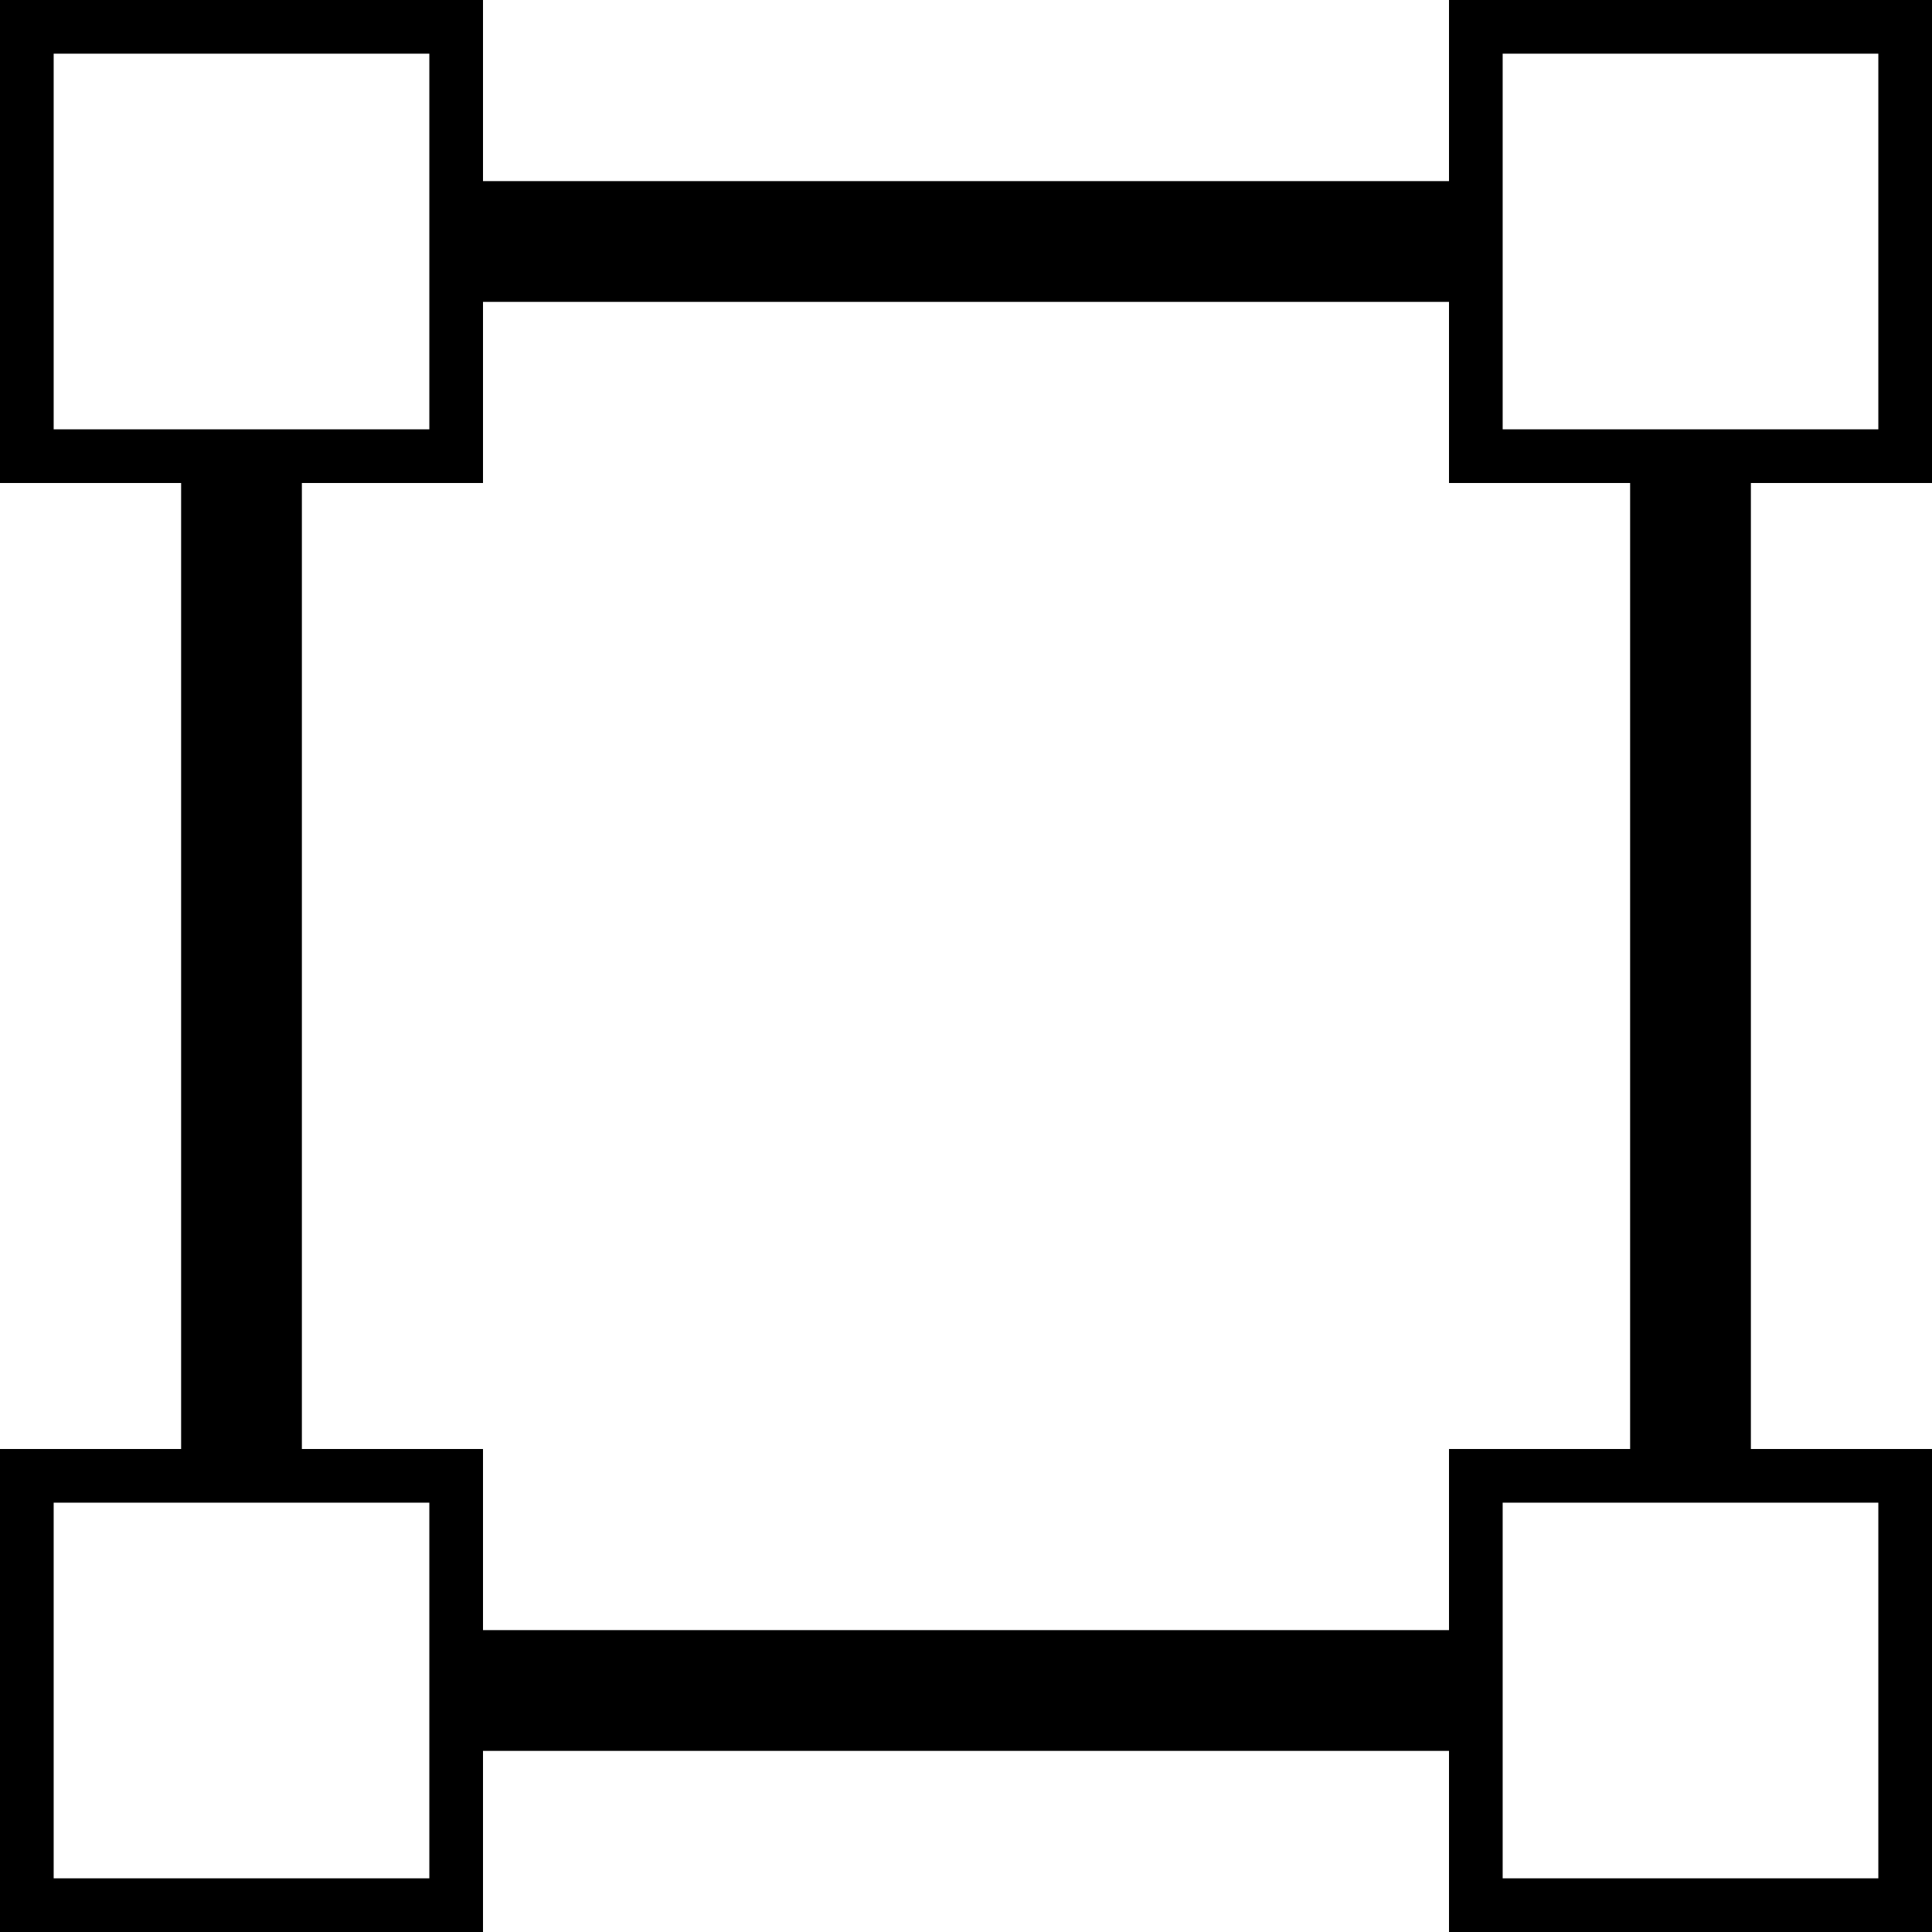
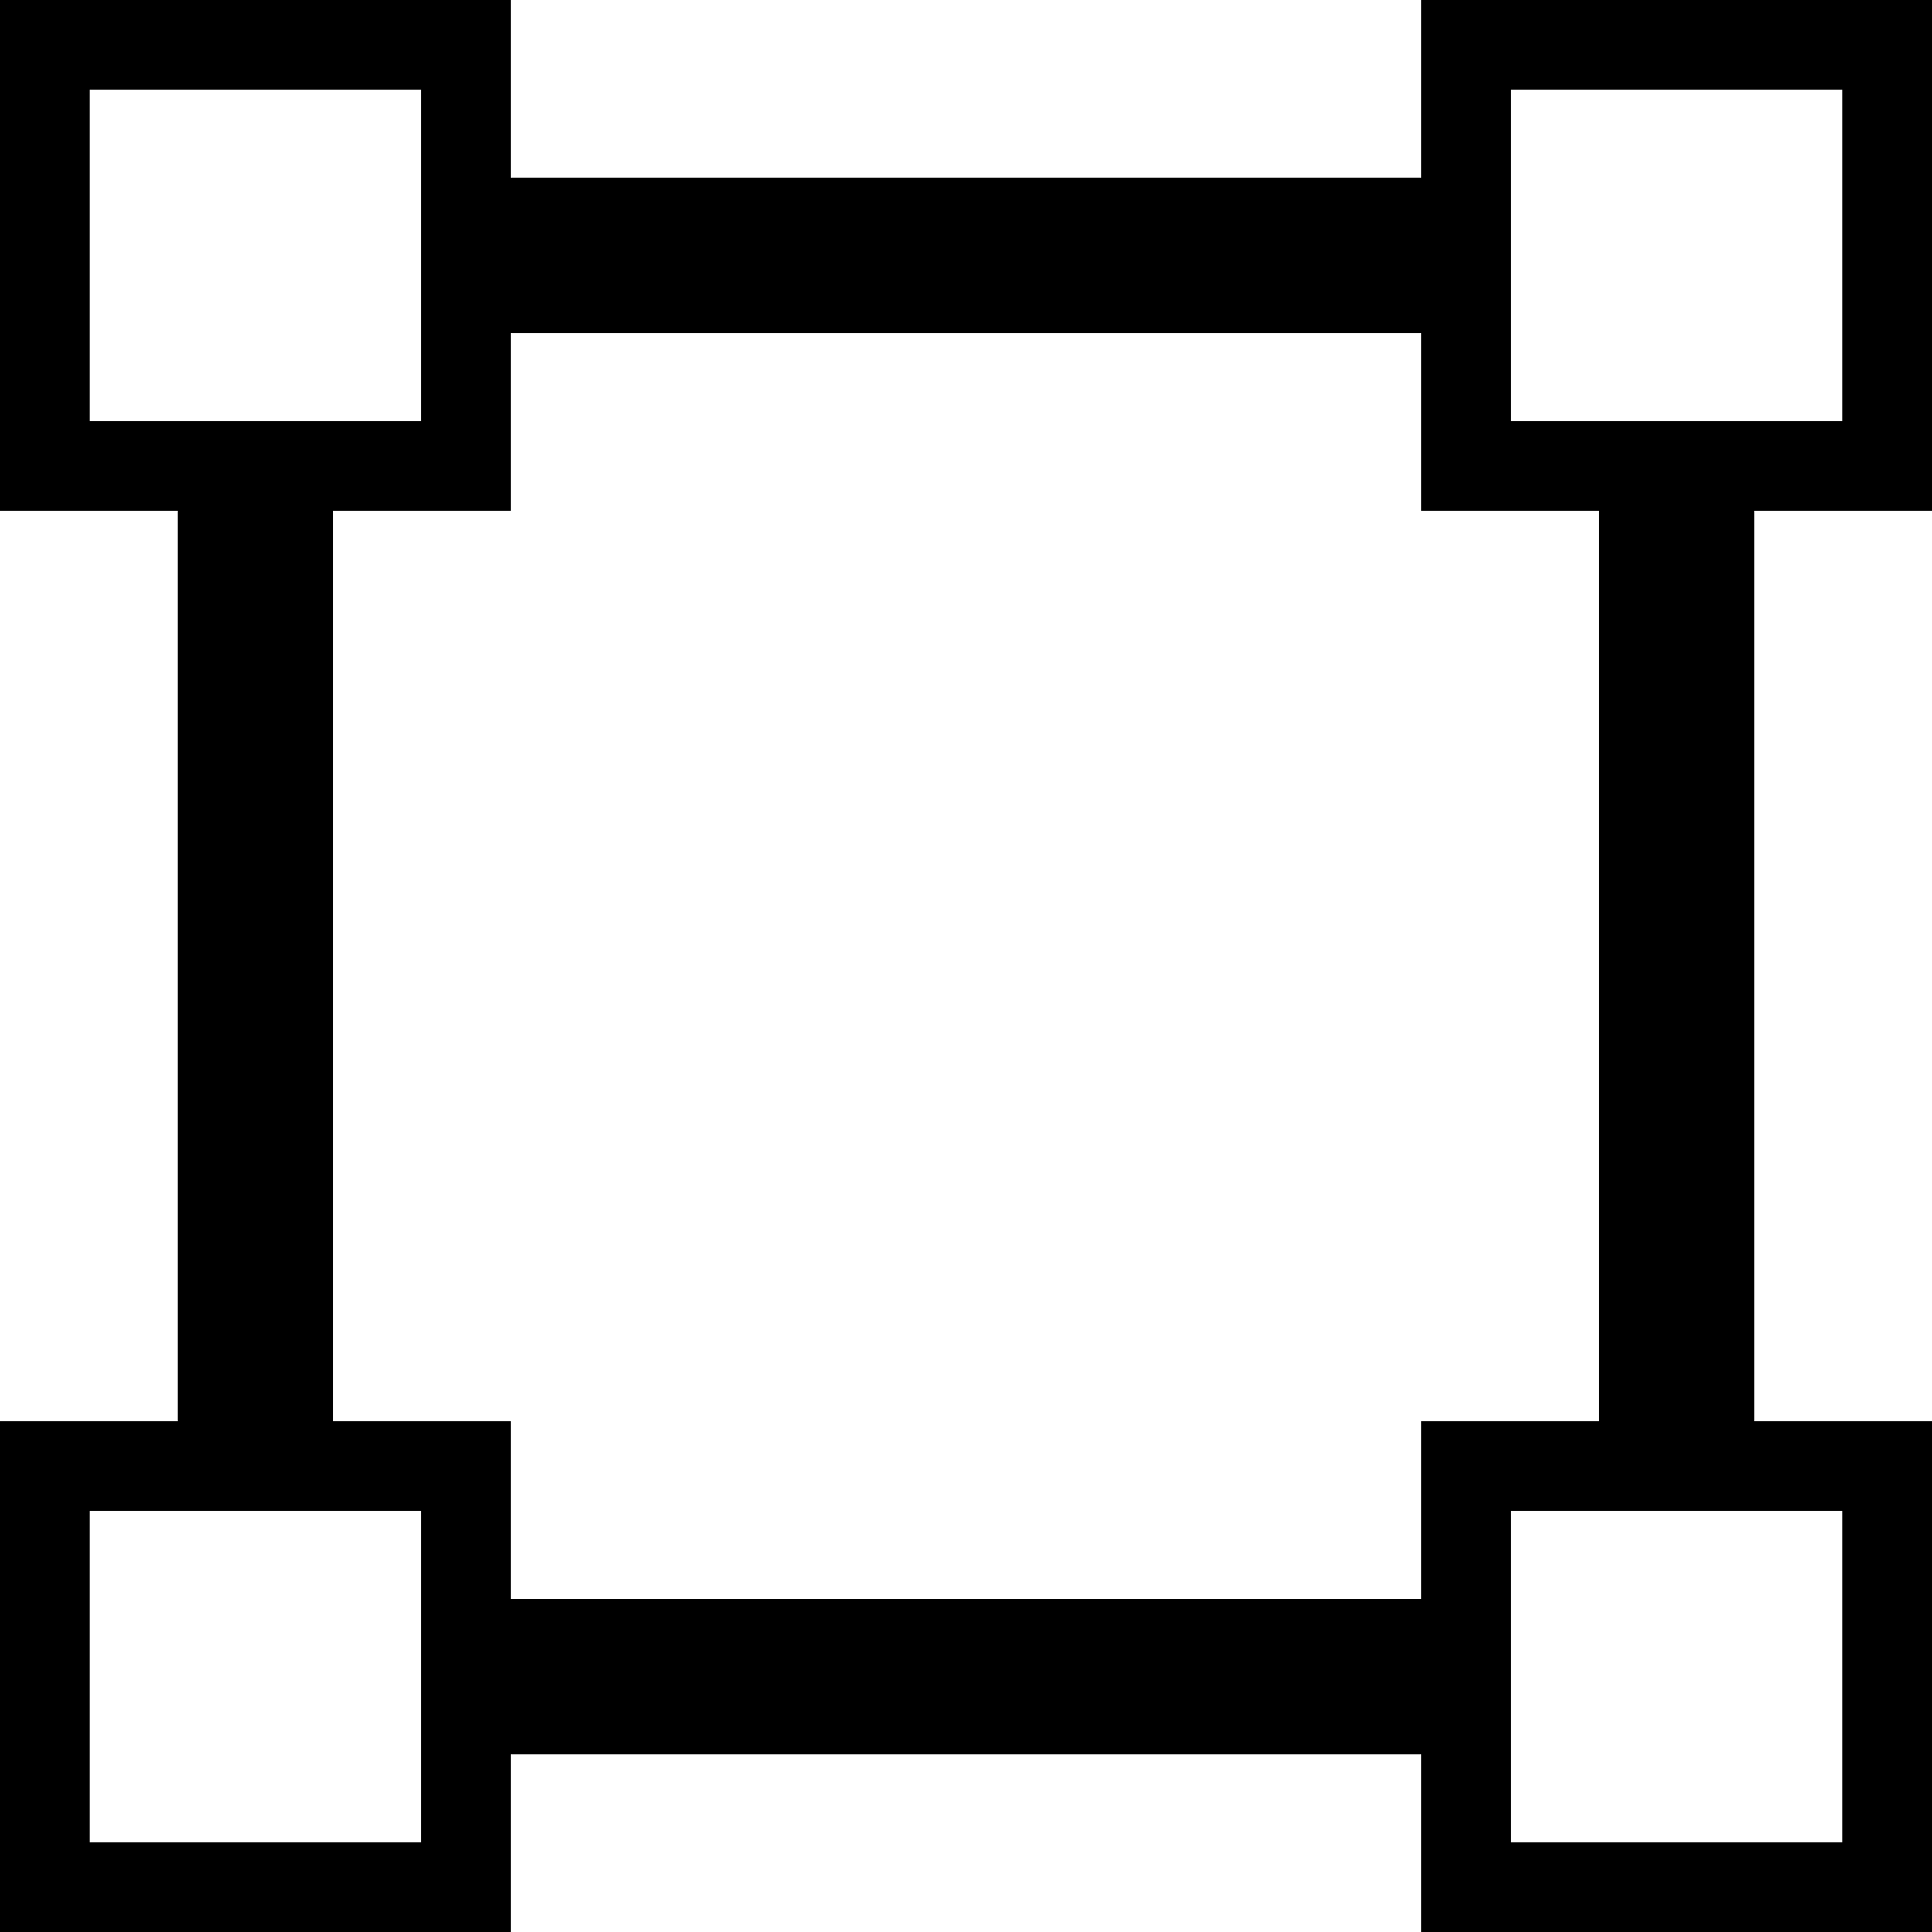
<svg xmlns="http://www.w3.org/2000/svg" width="1024" height="1024" viewBox="0 0 1024 1024" id="svg3353" version="1.1">
  <defs id="defs3355" />
  <g id="layer1" transform="translate(0,-28.36216)">
-     <path style="color:#000000;font-style:normal;font-variant:normal;font-weight:normal;font-stretch:normal;font-size:medium;line-height:normal;font-family:sans-serif;font-variant-ligatures:normal;font-variant-position:normal;font-variant-caps:normal;font-variant-numeric:normal;font-variant-alternates:normal;font-feature-settings:normal;text-indent:0;text-align:start;text-decoration:none;text-decoration-line:none;text-decoration-style:solid;text-decoration-color:#000000;letter-spacing:normal;word-spacing:normal;text-transform:none;writing-mode:lr-tb;direction:ltr;text-orientation:mixed;dominant-baseline:auto;baseline-shift:baseline;text-anchor:start;white-space:normal;shape-padding:0;clip-rule:nonzero;display:inline;overflow:visible;visibility:visible;opacity:1;isolation:auto;mix-blend-mode:normal;color-interpolation:sRGB;color-interpolation-filters:linearRGB;solid-color:#000000;solid-opacity:1;vector-effect:none;fill:#000000;fill-opacity:1;fill-rule:nonzero;stroke:none;stroke-width:28.444;stroke-linecap:round;stroke-linejoin:miter;stroke-miterlimit:4;stroke-dasharray:none;stroke-dashoffset:0;stroke-opacity:1;paint-order:normal;color-rendering:auto;image-rendering:auto;shape-rendering:auto;text-rendering:auto;enable-background:accumulate" d="M 0 0 L 0 256 L 96 256 L 96 256.402 L 96 768 L 0 768 L 0 1024 L 256 1024 L 256 928 L 768 928 L 768 1024 L 1024 1024 L 1024 768 L 928 768 L 928 256 L 1024 256 L 1024 0 L 768 0 L 768 96 L 767.598 96 L 256 96 L 256 0 L 0 0 z M 28.445 28.445 L 227.555 28.445 L 227.555 227.555 L 28.445 227.555 L 28.445 28.445 z M 796.445 28.445 L 995.555 28.445 L 995.555 227.555 L 796.445 227.555 L 796.445 28.445 z M 256 160 L 768 160 L 768 256 L 864 256 L 864 256.402 L 864 768 L 768 768 L 768 864 L 767.598 864 L 256 864 L 256 768 L 160 768 L 160 256 L 256 256 L 256 160 z M 28.445 796.445 L 227.555 796.445 L 227.555 995.555 L 28.445 995.555 L 28.445 796.445 z M 796.445 796.445 L 995.555 796.445 L 995.555 995.555 L 796.445 995.555 L 796.445 796.445 z " transform="translate(0,28.36216)" id="rect830" />
+     <path style="color:#000000;font-style:normal;font-variant:normal;font-weight:normal;font-stretch:normal;font-size:medium;line-height:normal;font-family:sans-serif;font-variant-ligatures:normal;font-variant-position:normal;font-variant-caps:normal;font-variant-numeric:normal;font-variant-alternates:normal;font-feature-settings:normal;text-indent:0;text-align:start;text-decoration:none;text-decoration-line:none;text-decoration-style:solid;text-decoration-color:#000000;letter-spacing:normal;word-spacing:normal;text-transform:none;writing-mode:lr-tb;direction:ltr;text-orientation:mixed;dominant-baseline:auto;baseline-shift:baseline;text-anchor:start;white-space:normal;shape-padding:0;clip-rule:nonzero;display:inline;overflow:visible;visibility:visible;opacity:1;isolation:auto;mix-blend-mode:normal;color-interpolation:sRGB;color-interpolation-filters:linearRGB;solid-color:#000000;solid-opacity:1;vector-effect:none;fill:#000000;fill-opacity:1;fill-rule:nonzero;stroke:none;stroke-width:27.9;stroke-linecap:round;stroke-linejoin:miter;stroke-miterlimit:4;stroke-dasharray:none;stroke-dashoffset:0;stroke-opacity:1;paint-order:normal;color-rendering:auto;image-rendering:auto;shape-rendering:auto;text-rendering:auto;enable-background:accumulate" d="m 0,30.324 c 0,89.584 0,179.167 0,268.751 31.387,0 62.774,0 94.161,0 0,160.858 0,321.716 0,482.575 -31.387,0 -62.774,0 -94.161,0 0,90.238 0,180.475 0,270.713 90.238,0 180.475,0 270.713,0 0,-31.387 0,-62.774 0,-94.161 160.858,0 321.716,0 482.575,0 0,31.387 0,62.774 0,94.161 90.238,0 180.475,0 270.713,0 0,-90.238 0,-180.475 0,-270.713 -31.387,0 -62.774,0 -94.161,0 0,-160.858 0,-321.716 0,-482.575 31.387,0 62.774,0 94.161,0 0,-90.238 0,-180.475 0,-270.713 -90.238,0 -180.475,0 -270.713,0 0,31.387 0,62.774 0,94.161 -160.858,0 -321.716,0 -482.575,0 0,-31.387 0,-62.774 0,-94.161 -90.238,0 -180.475,0 -270.713,0 v 0.981 z m 223.195,45.556 c 0,58.559 0,117.119 0,175.678 -58.559,0 -117.119,0 -175.678,0 1e-6,-58.559 0,-117.119 0,-175.678 58.559,0 117.119,0 175.678,0 z m 753.287,0 c 0,58.559 0,117.119 0,175.678 -58.559,0 -117.119,0 -175.678,0 0,-58.559 0,-117.119 0,-175.678 58.559,0 117.119,0 175.678,0 z M 753.287,204.914 c 0,31.387 0,62.774 0,94.161 31.387,0 62.774,0 94.161,0 0,160.858 0,321.716 0,482.575 -31.387,0 -62.774,0 -94.161,0 0,31.387 0,62.774 0,94.161 -160.858,0 -321.716,0 -482.575,0 0,-31.387 0,-62.774 0,-94.161 -31.387,0 -62.774,0 -94.161,0 0,-160.858 0,-321.716 0,-482.575 31.387,0 62.774,0 94.161,0 0,-31.387 0,-62.774 0,-94.161 160.858,0 321.716,0 482.575,0 z M 223.195,829.167 c 0,58.559 0,117.119 0,175.678 -58.559,0 -117.119,0 -175.678,0 1e-6,-58.559 0,-117.119 0,-175.678 58.559,0 117.119,0 175.678,0 z m 753.287,0 c 0,58.559 0,117.119 0,175.678 -58.559,0 -117.119,0 -175.678,0 0,-58.559 0,-117.119 0,-175.678 58.559,0 117.119,0 175.678,0 z" id="rect830" />
  </g>
</svg>
